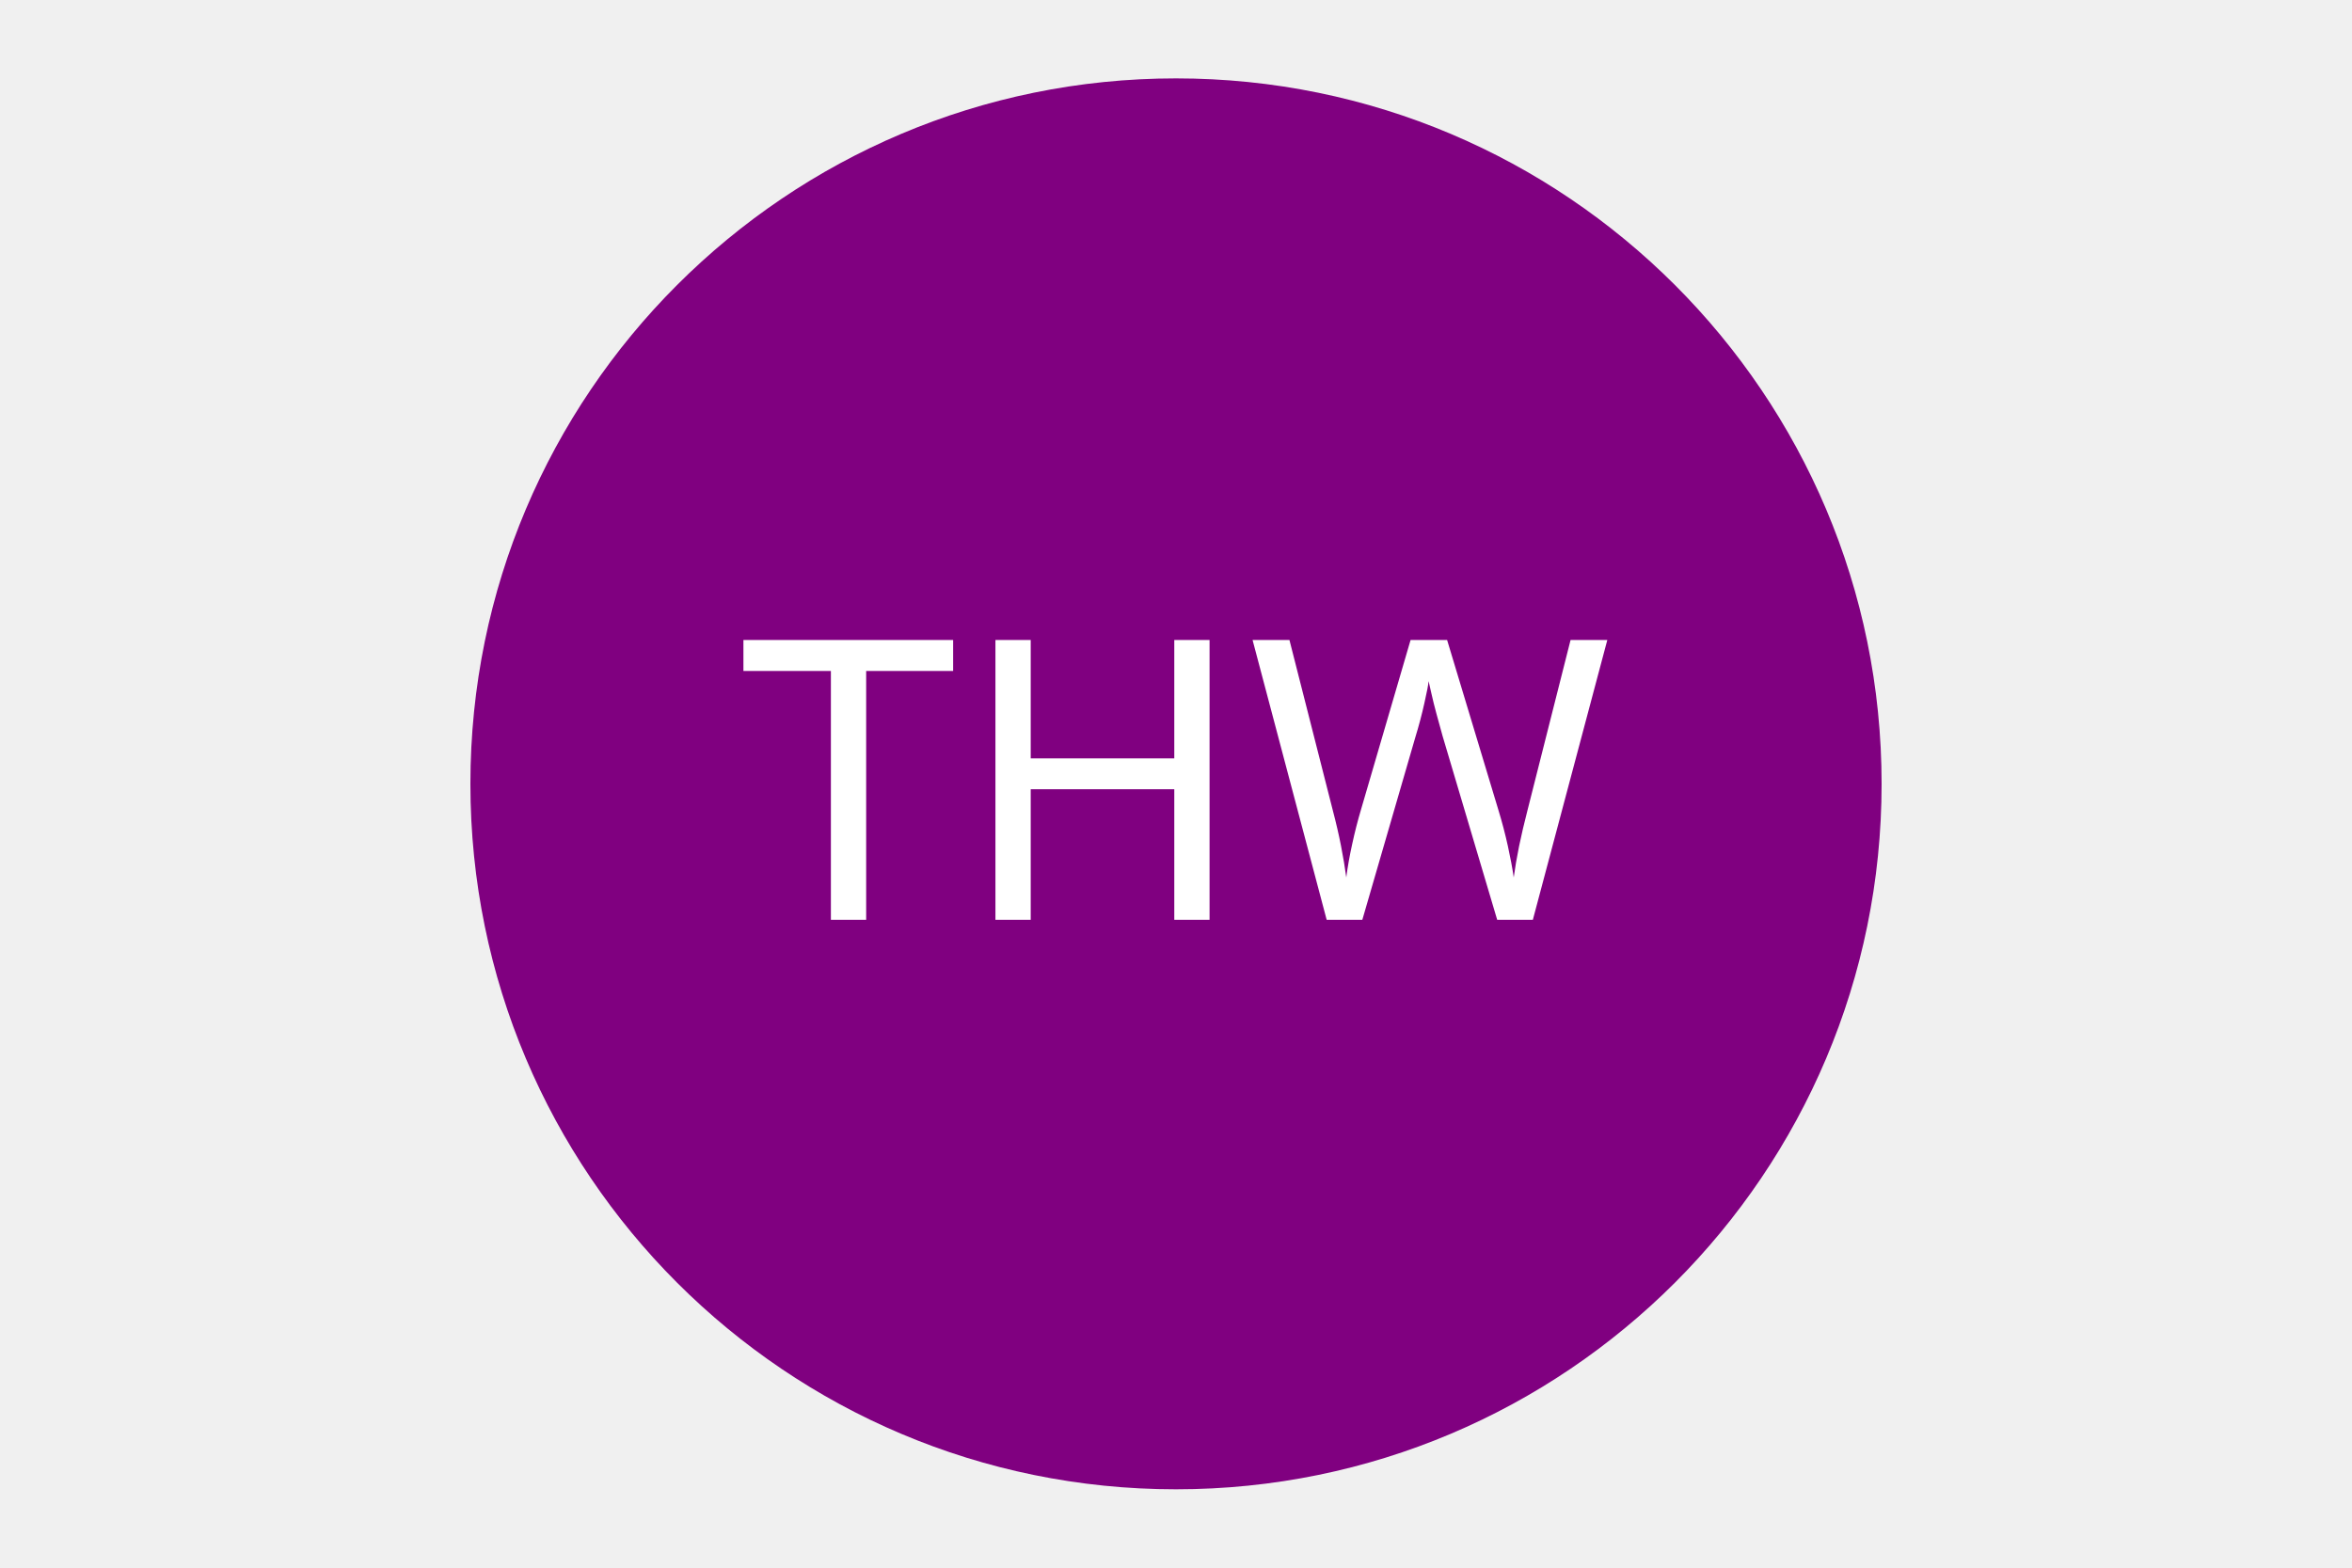
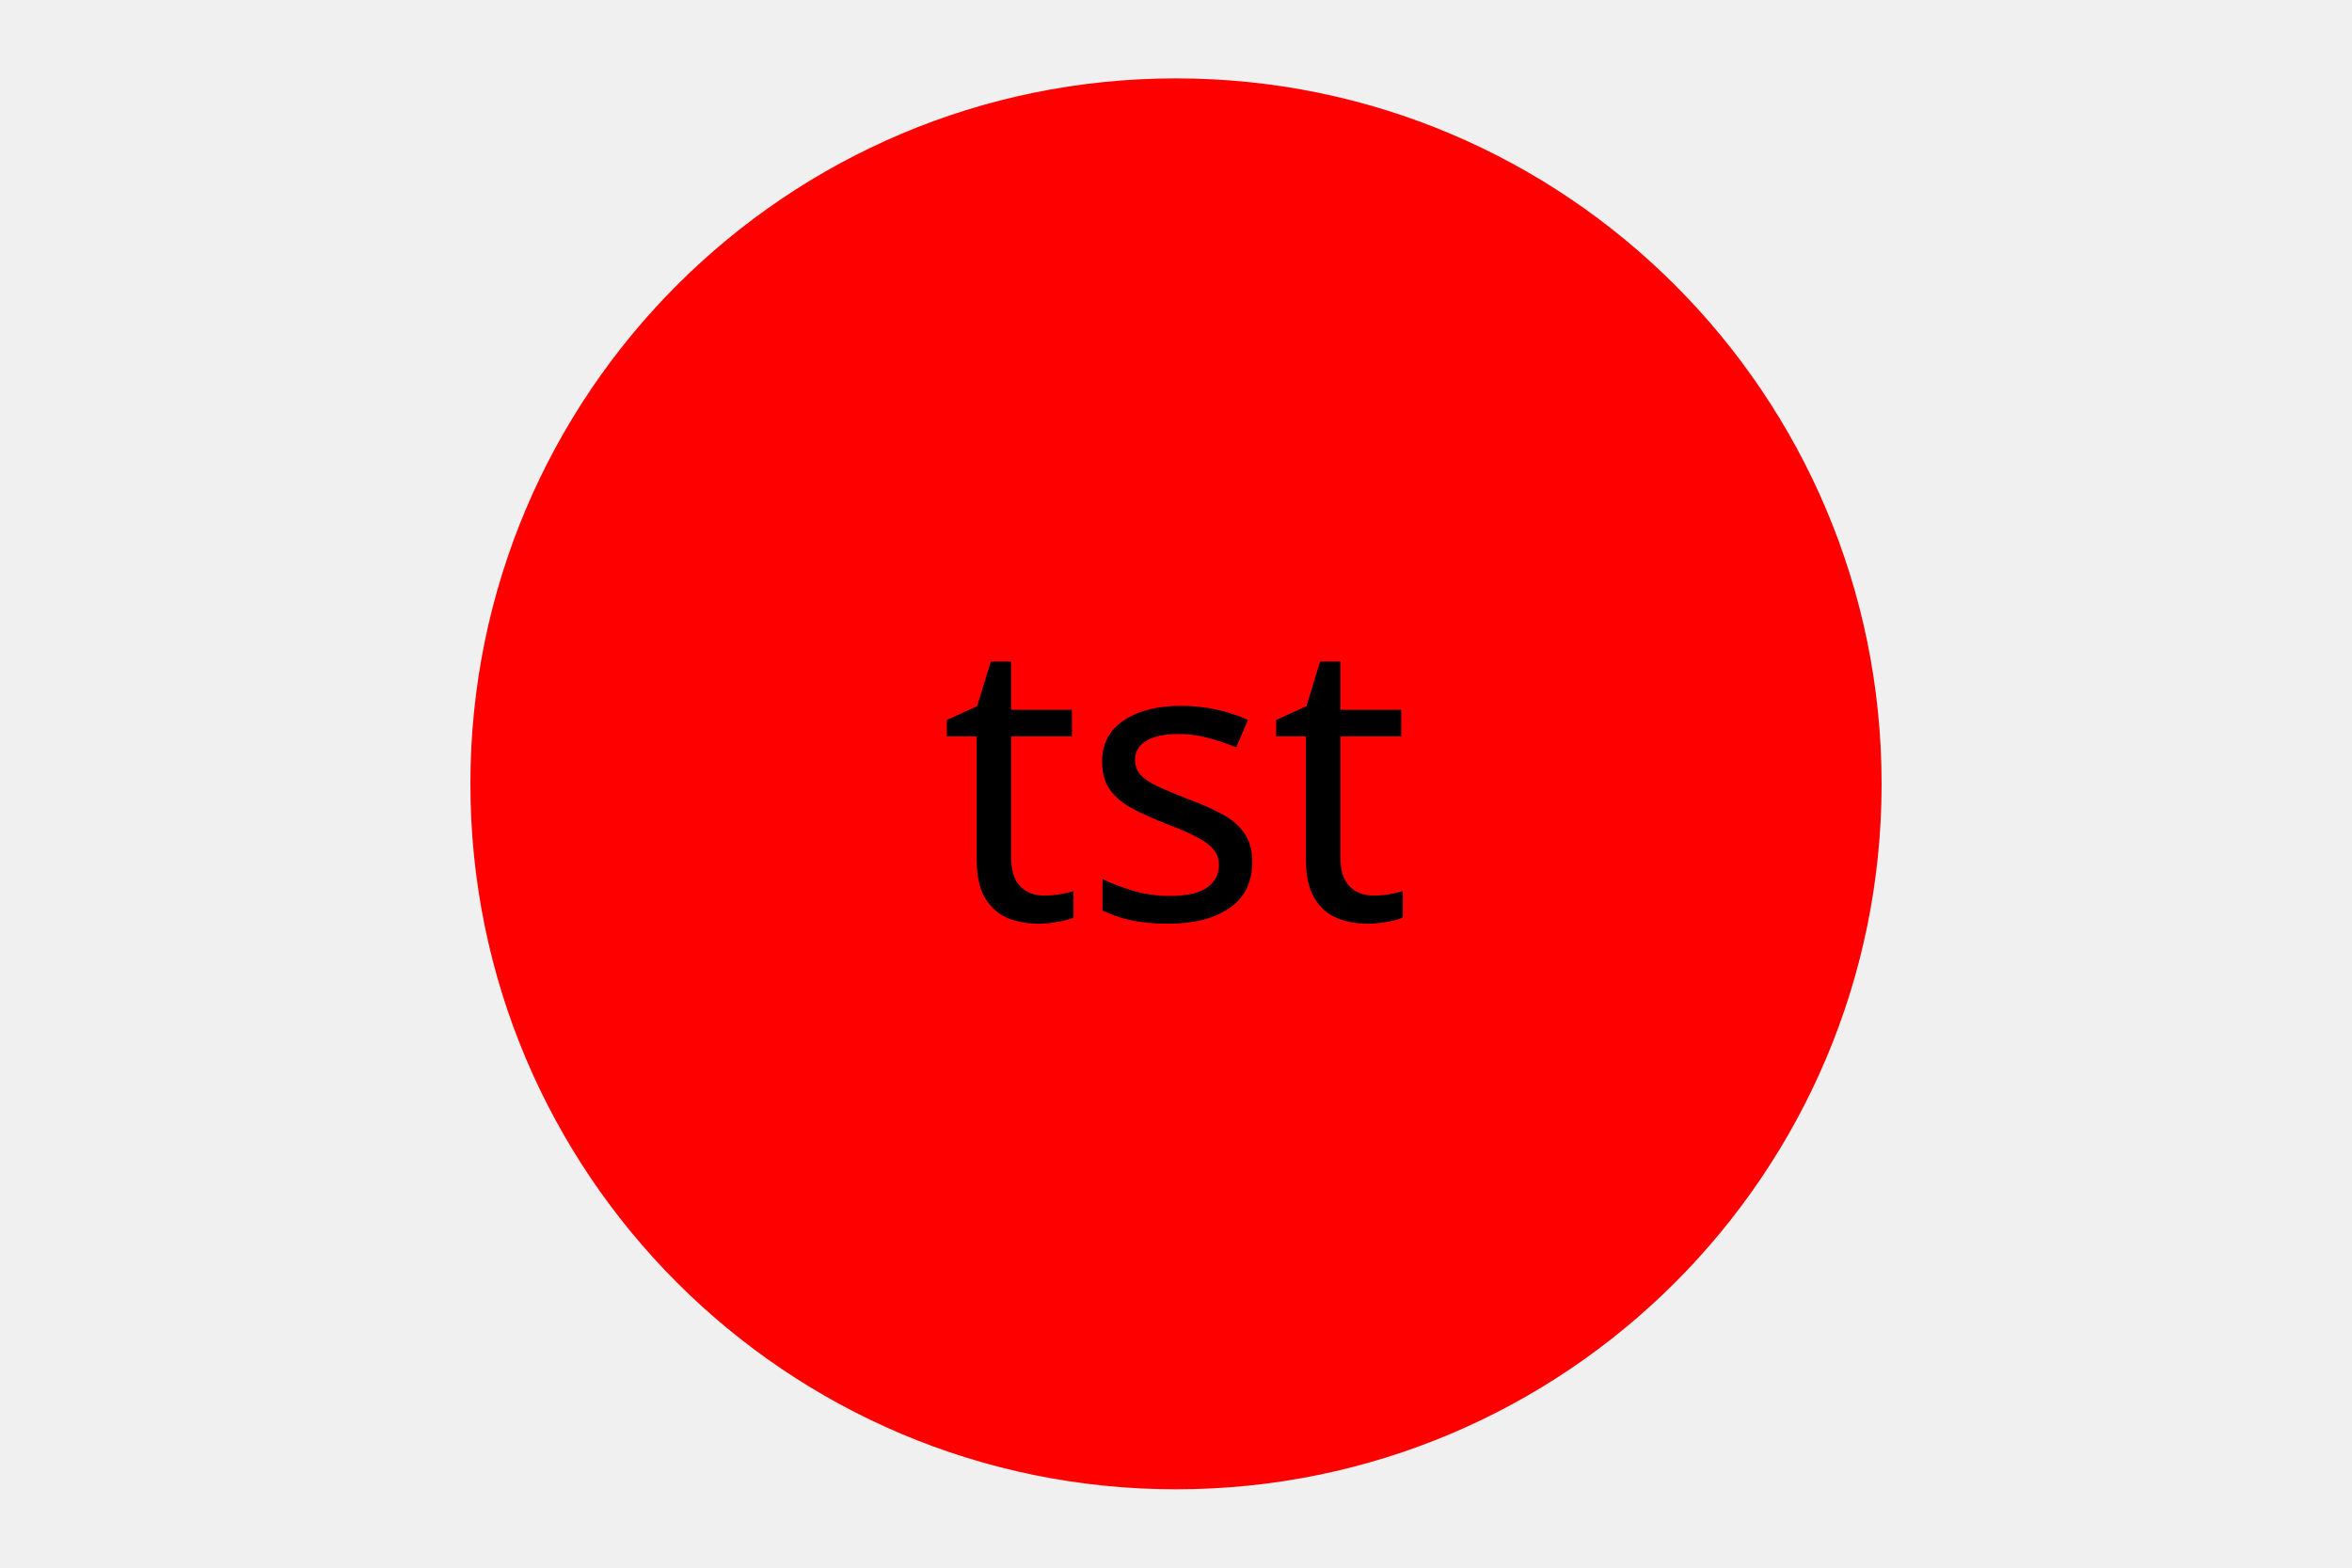
<svg width="300" height="200">
-   <circle cx="150" cy="100" r="90" fill="purple" />
-   <text fill="white" font-size="50" font-family="Verdana" x="50%" y="50%" dominant-baseline="middle" text-anchor="middle">THW</text>
+   <circle cx="150" cy="100" r="90" fill="red" />
+   <text fill="" font-size="50" font-family="Verdana" x="50%" y="50%" dominant-baseline="middle" text-anchor="middle">tst</text>
</svg>
